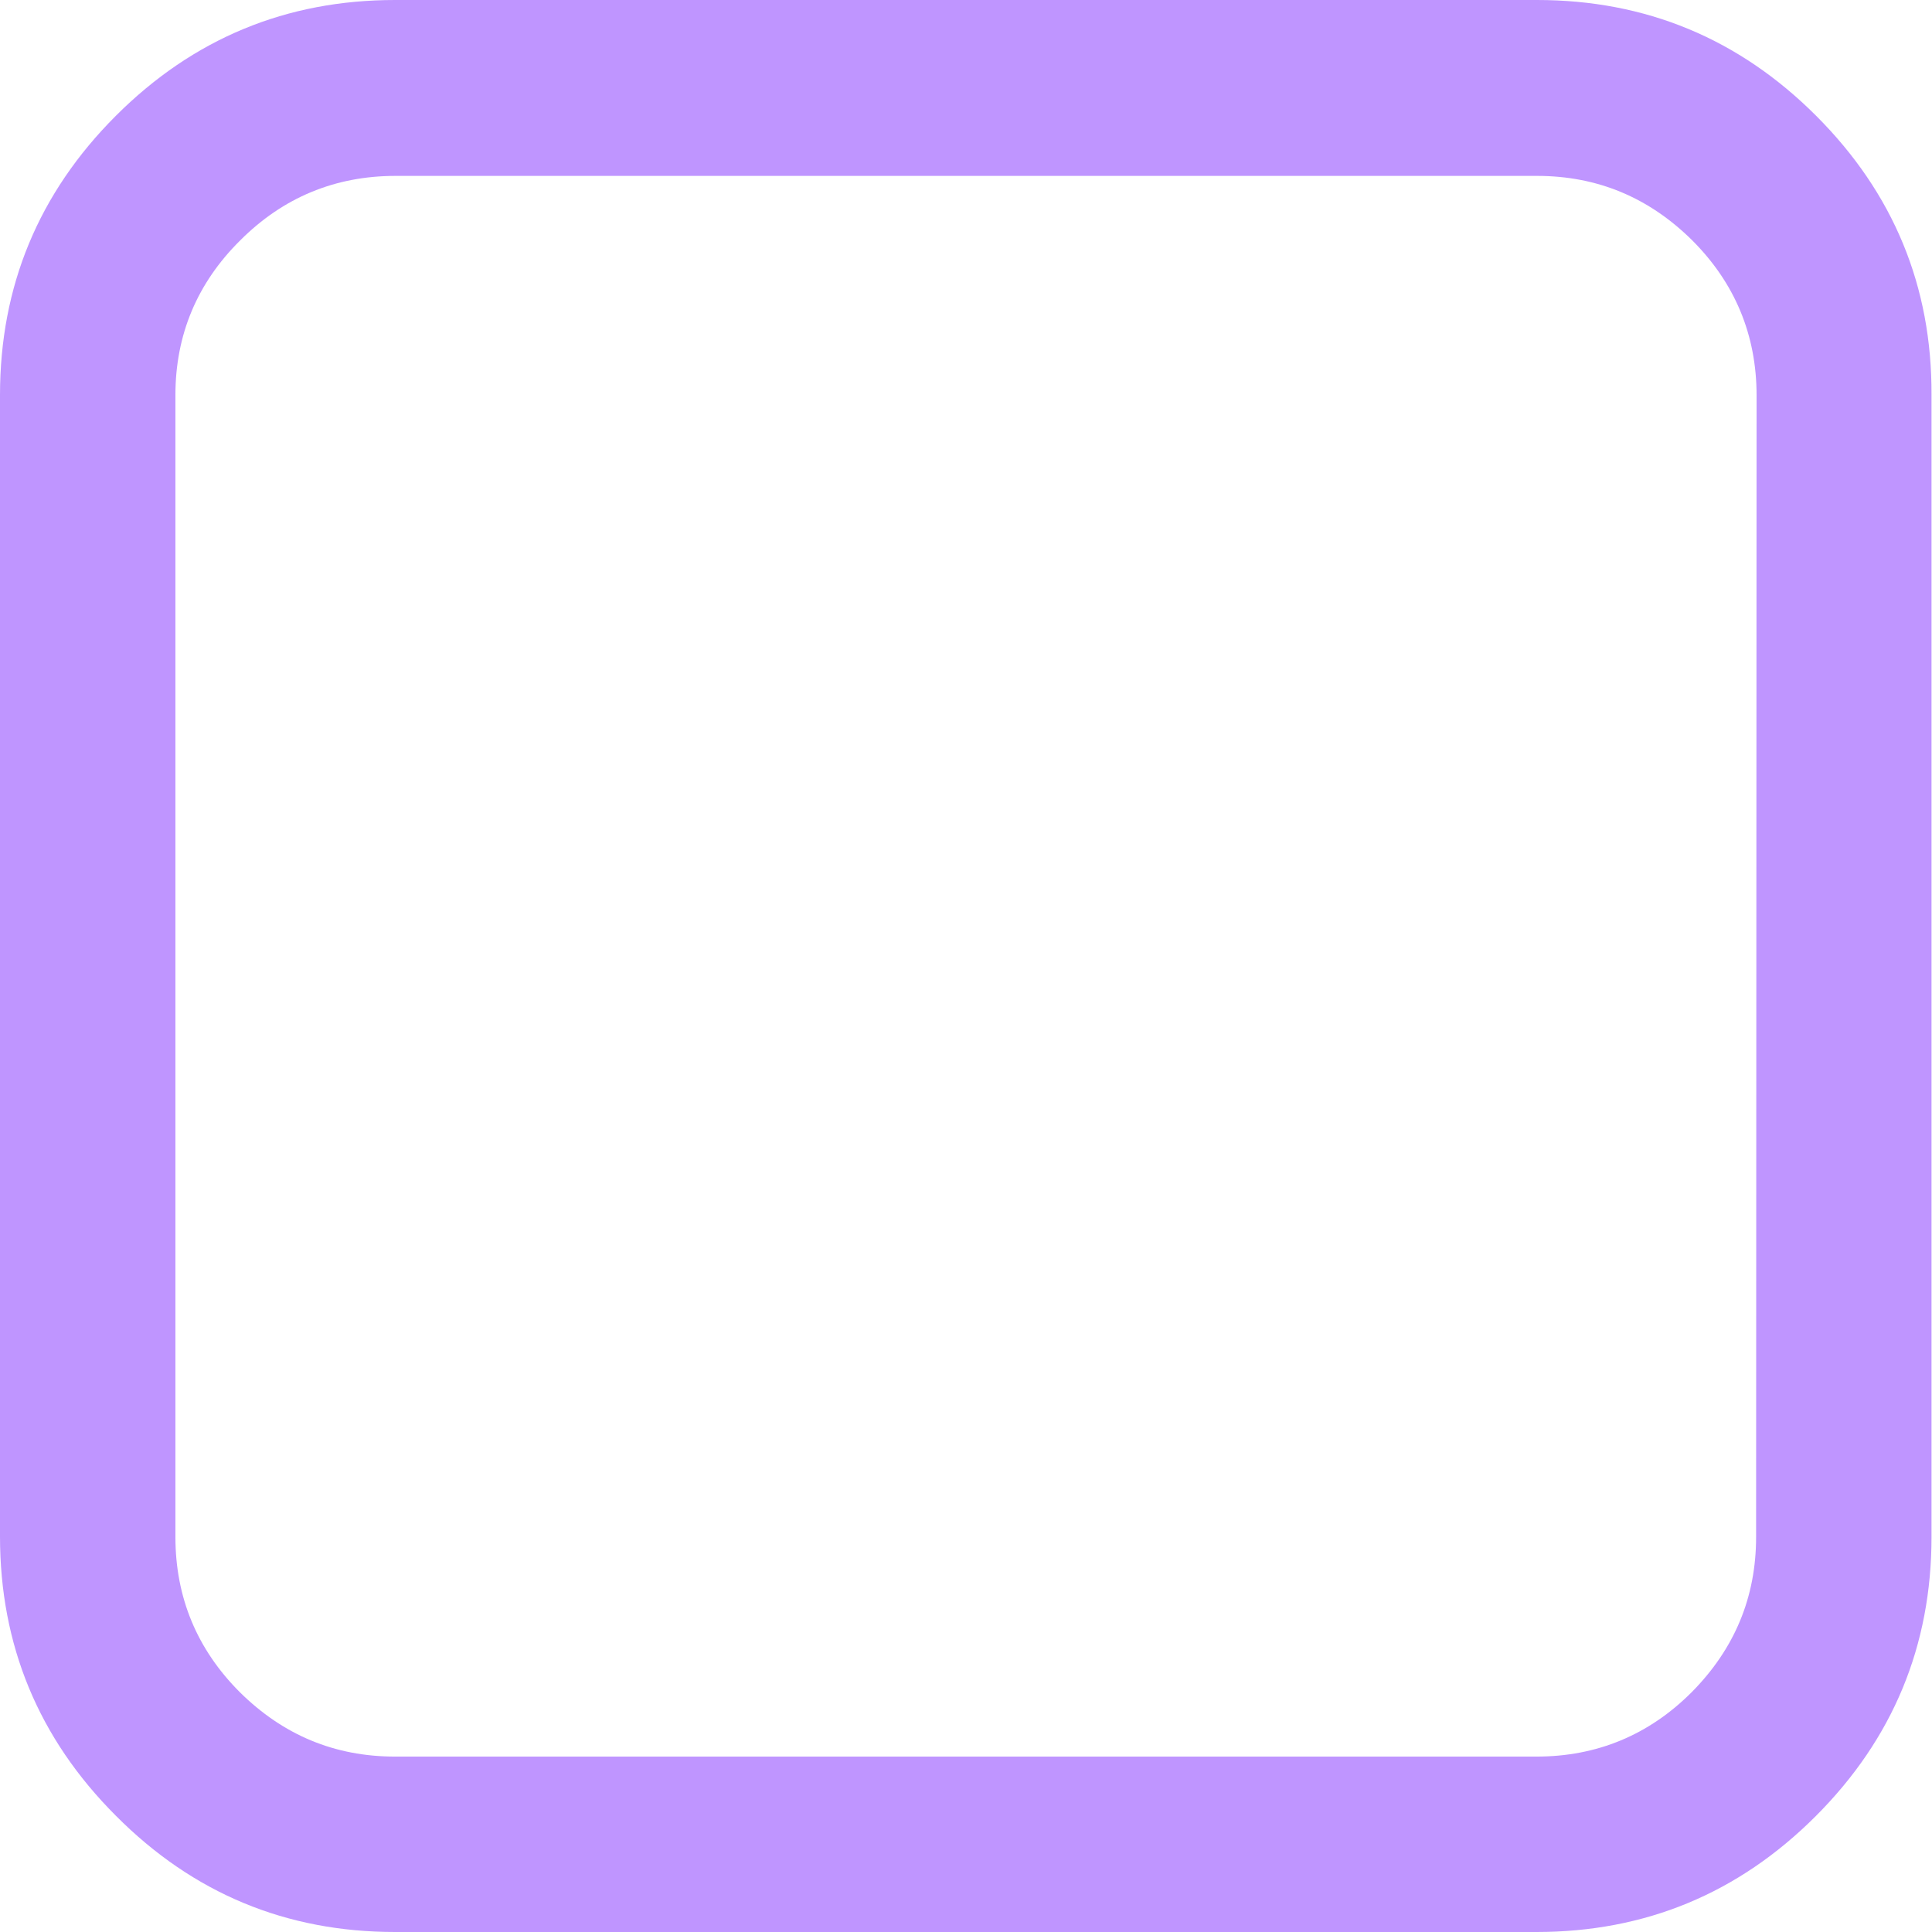
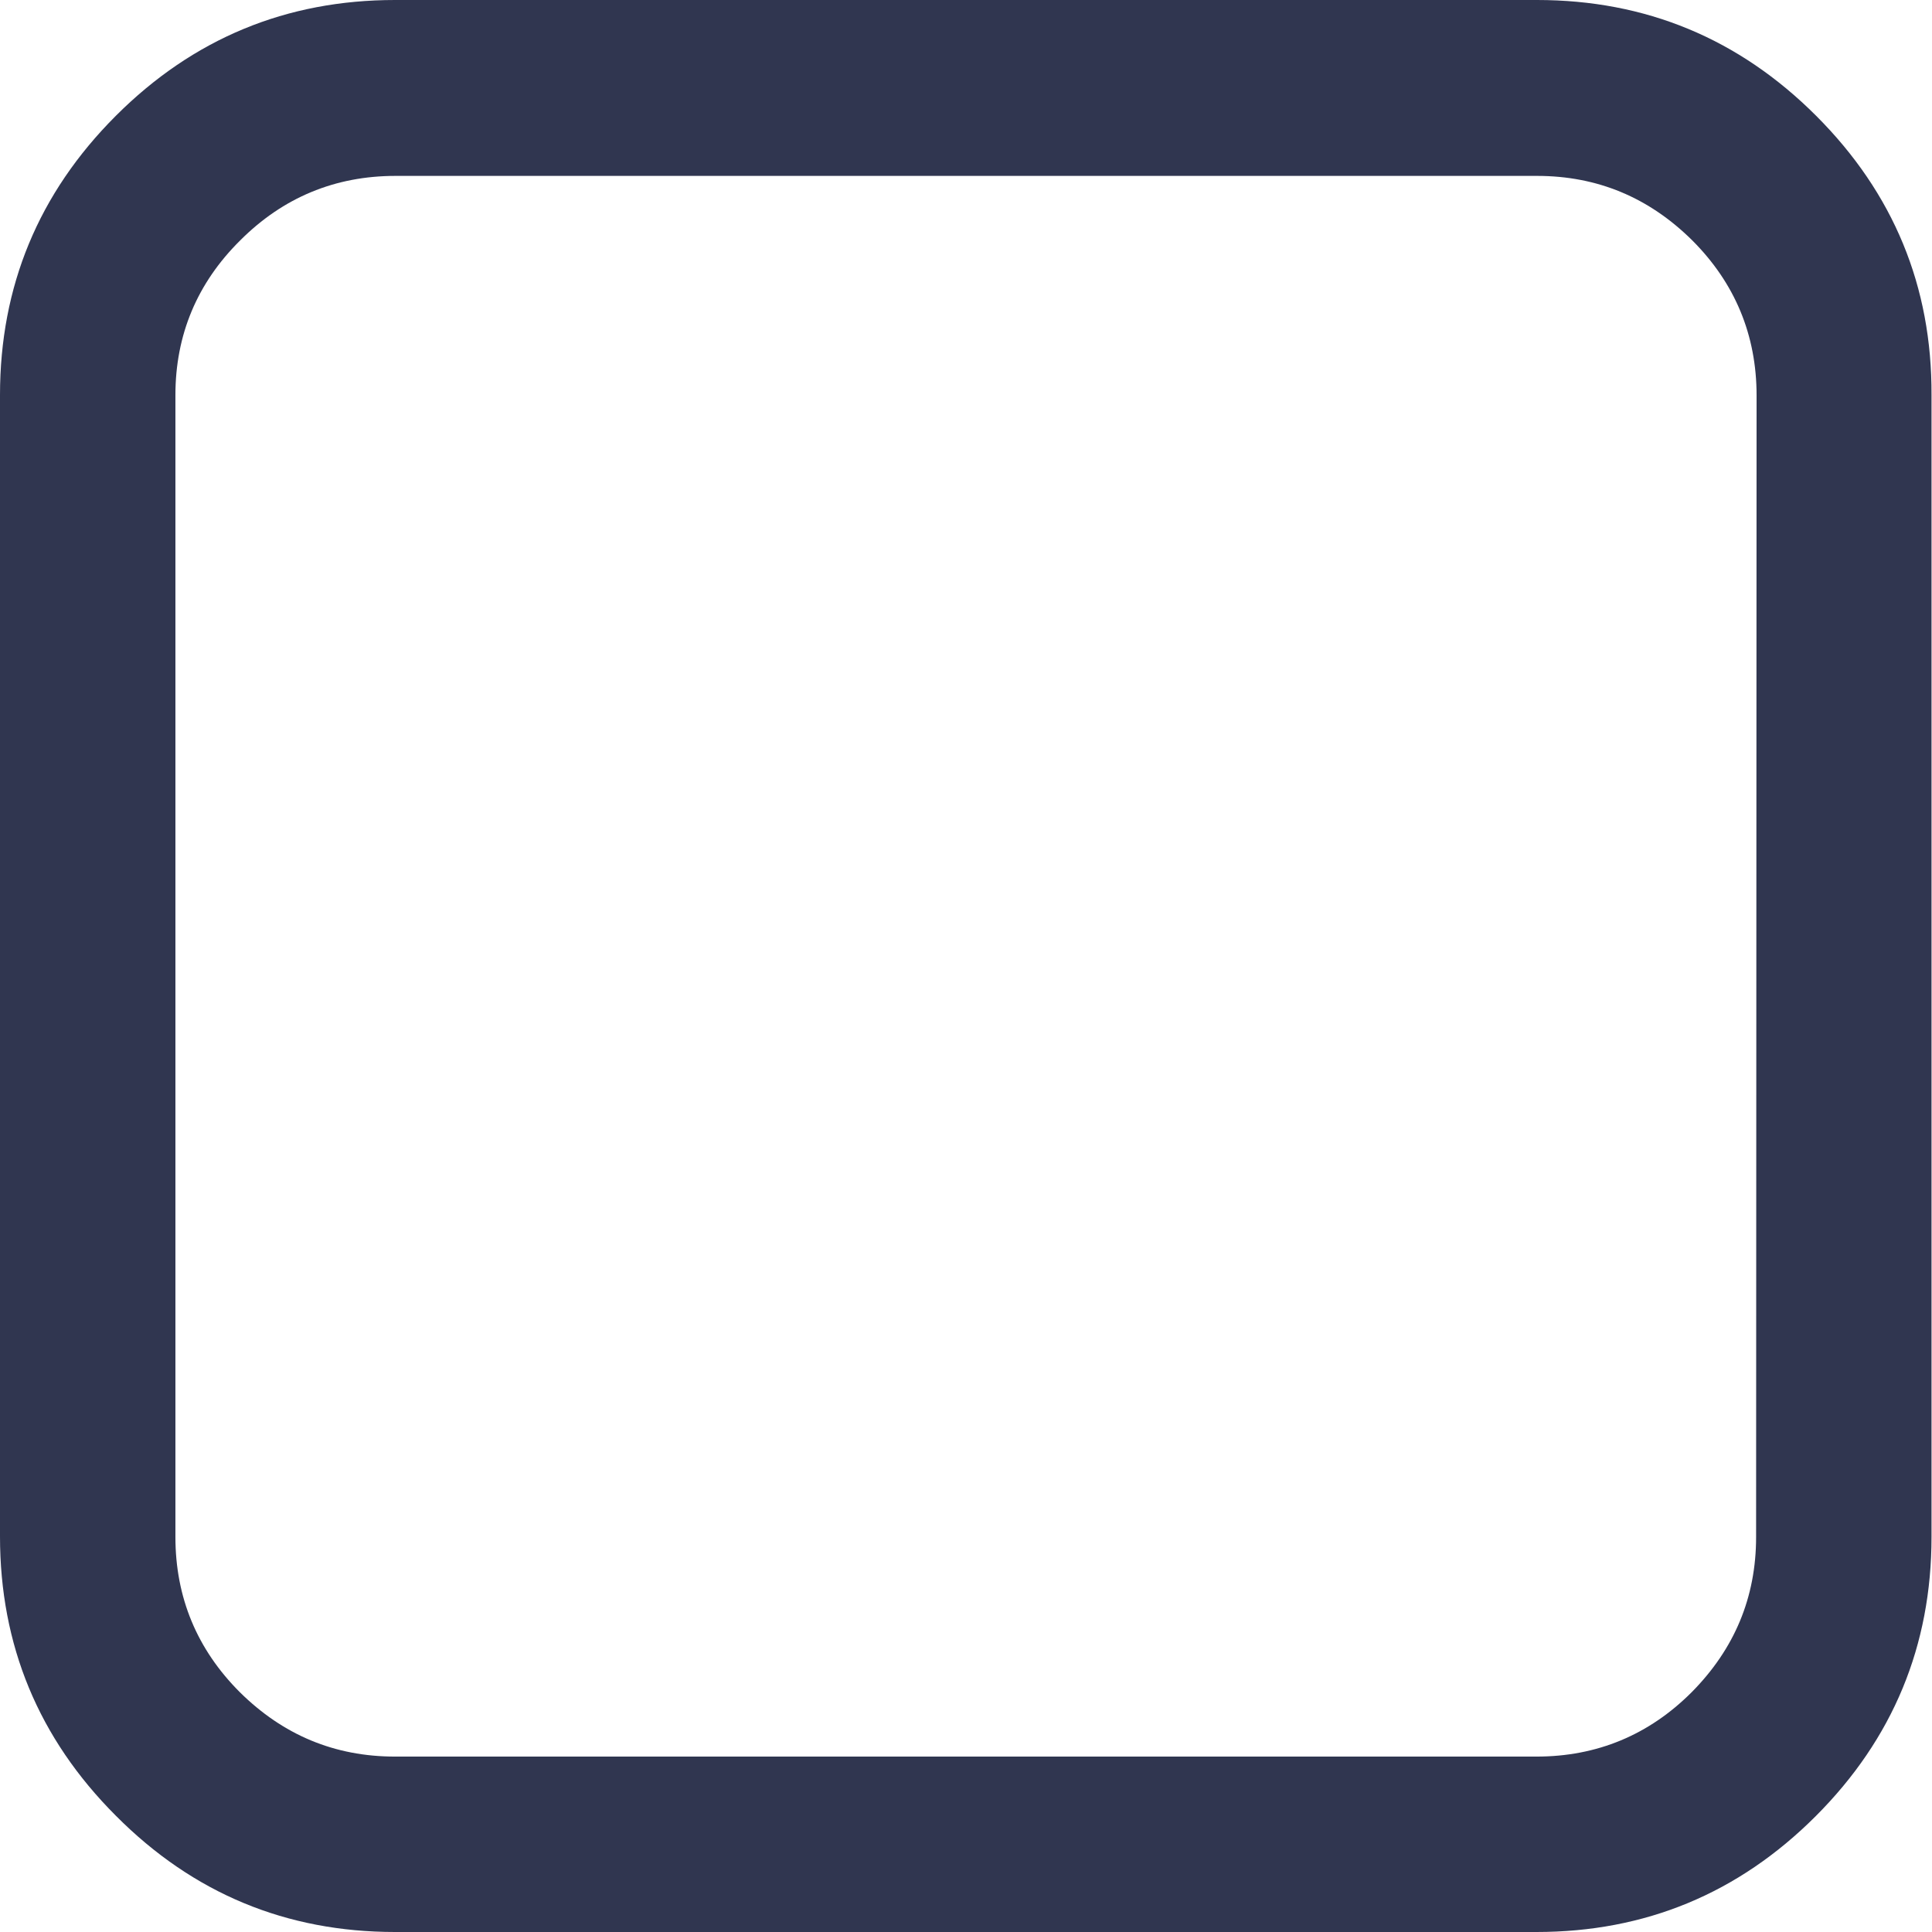
<svg xmlns="http://www.w3.org/2000/svg" version="1.1" id="Capa_1" x="0px" y="0px" viewBox="0 0 402 402" style="enable-background:new 0 0 402 402;" xml:space="preserve">
  <g>
-     <path fill="#bf95ff" d="M377.9,24.1C361.8,8,342.4,0,319.8,0H82.2c-22.6,0-42,8-58.1,24.1C8,40.2,0,59.6,0,82.2v237.5c0,22.6,8,42,24.1,58.1   C40.2,394,59.6,402,82.2,402h237.5c22.6,0,42-8,58.1-24.1c16.1-16.1,24.1-35.5,24.1-58.1V82.2C402,59.6,394,40.2,377.9,24.1z    M365.4,319.8c0,12.6-4.5,23.3-13.4,32.3c-8.9,8.9-19.7,13.4-32.3,13.4H82.2c-12.6,0-23.3-4.5-32.3-13.4   c-8.9-8.9-13.4-19.7-13.4-32.3V82.2C36.5,69.7,41,58.9,50,50c8.9-8.9,19.7-13.4,32.3-13.4h237.5c12.6,0,23.3,4.5,32.3,13.4   c8.9,8.9,13.4,19.7,13.4,32.3L365.4,319.8L365.4,319.8z" />
+     <path fill="#303650" d="M377.9,24.1C361.8,8,342.4,0,319.8,0H82.2c-22.6,0-42,8-58.1,24.1C8,40.2,0,59.6,0,82.2v237.5c0,22.6,8,42,24.1,58.1   C40.2,394,59.6,402,82.2,402h237.5c22.6,0,42-8,58.1-24.1c16.1-16.1,24.1-35.5,24.1-58.1V82.2C402,59.6,394,40.2,377.9,24.1z    M365.4,319.8c0,12.6-4.5,23.3-13.4,32.3c-8.9,8.9-19.7,13.4-32.3,13.4H82.2c-12.6,0-23.3-4.5-32.3-13.4   c-8.9-8.9-13.4-19.7-13.4-32.3V82.2C36.5,69.7,41,58.9,50,50c8.9-8.9,19.7-13.4,32.3-13.4h237.5c12.6,0,23.3,4.5,32.3,13.4   c8.9,8.9,13.4,19.7,13.4,32.3L365.4,319.8L365.4,319.8z" />
  </g>
</svg>
